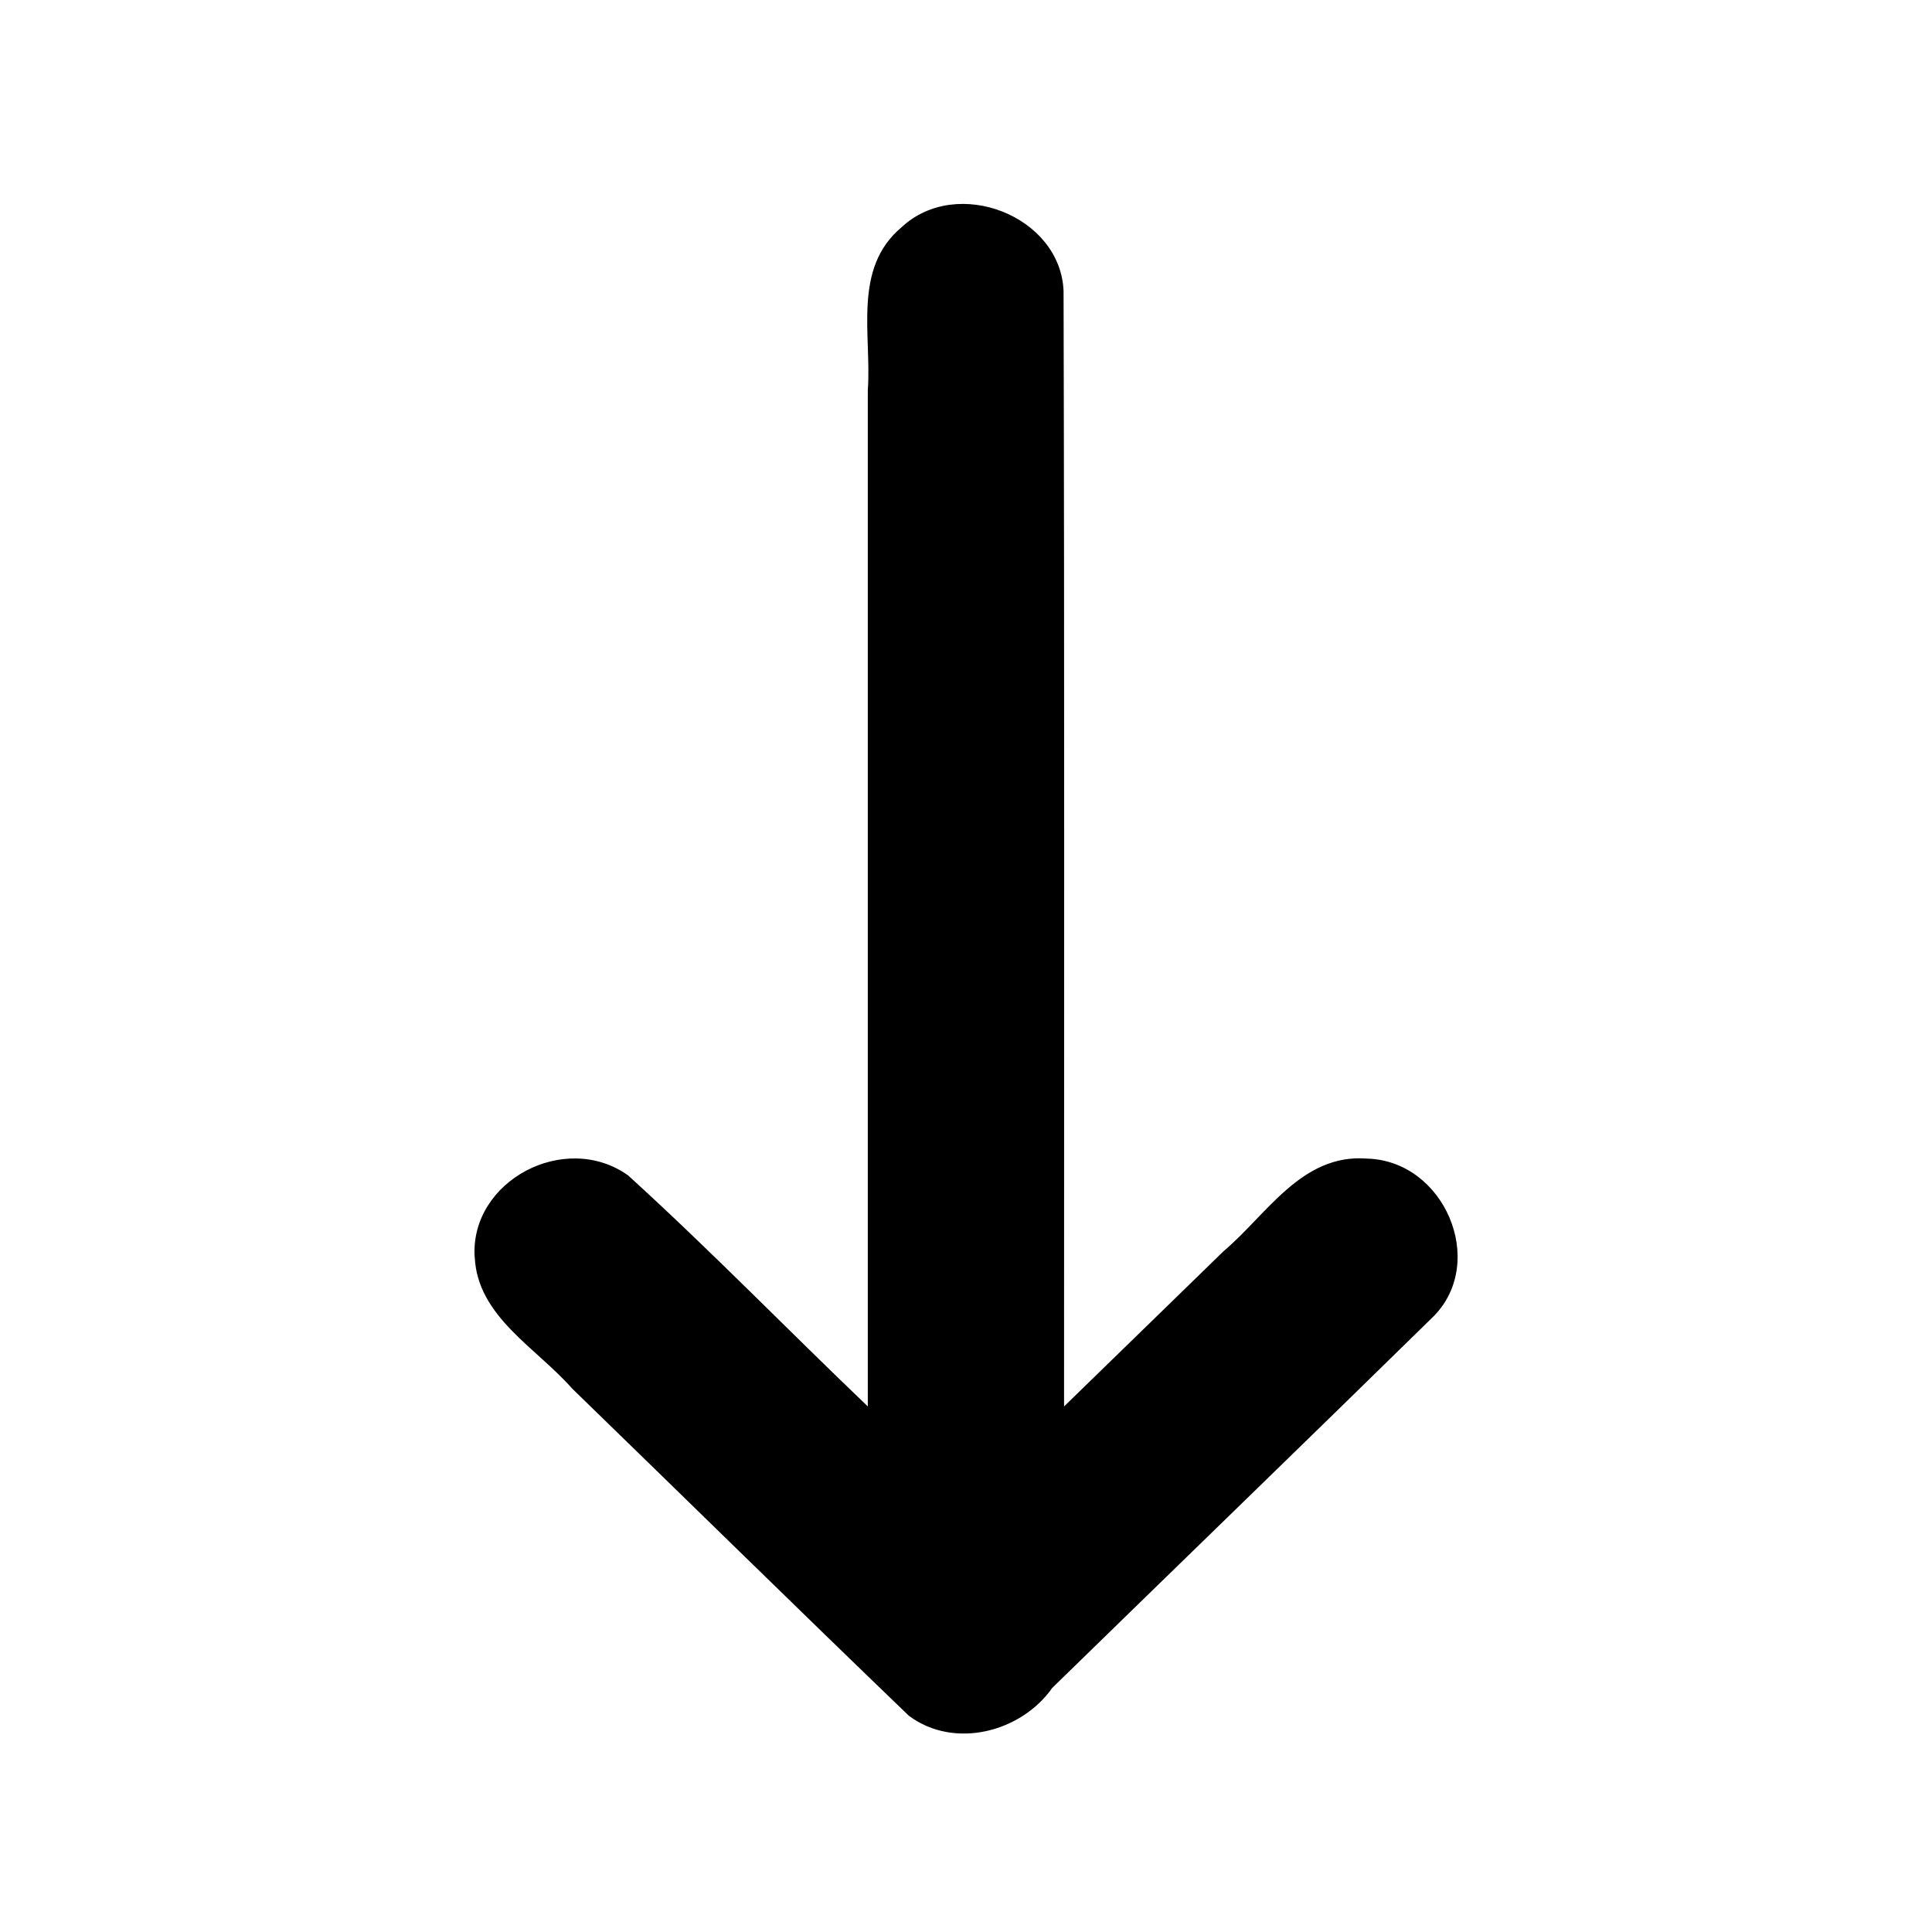
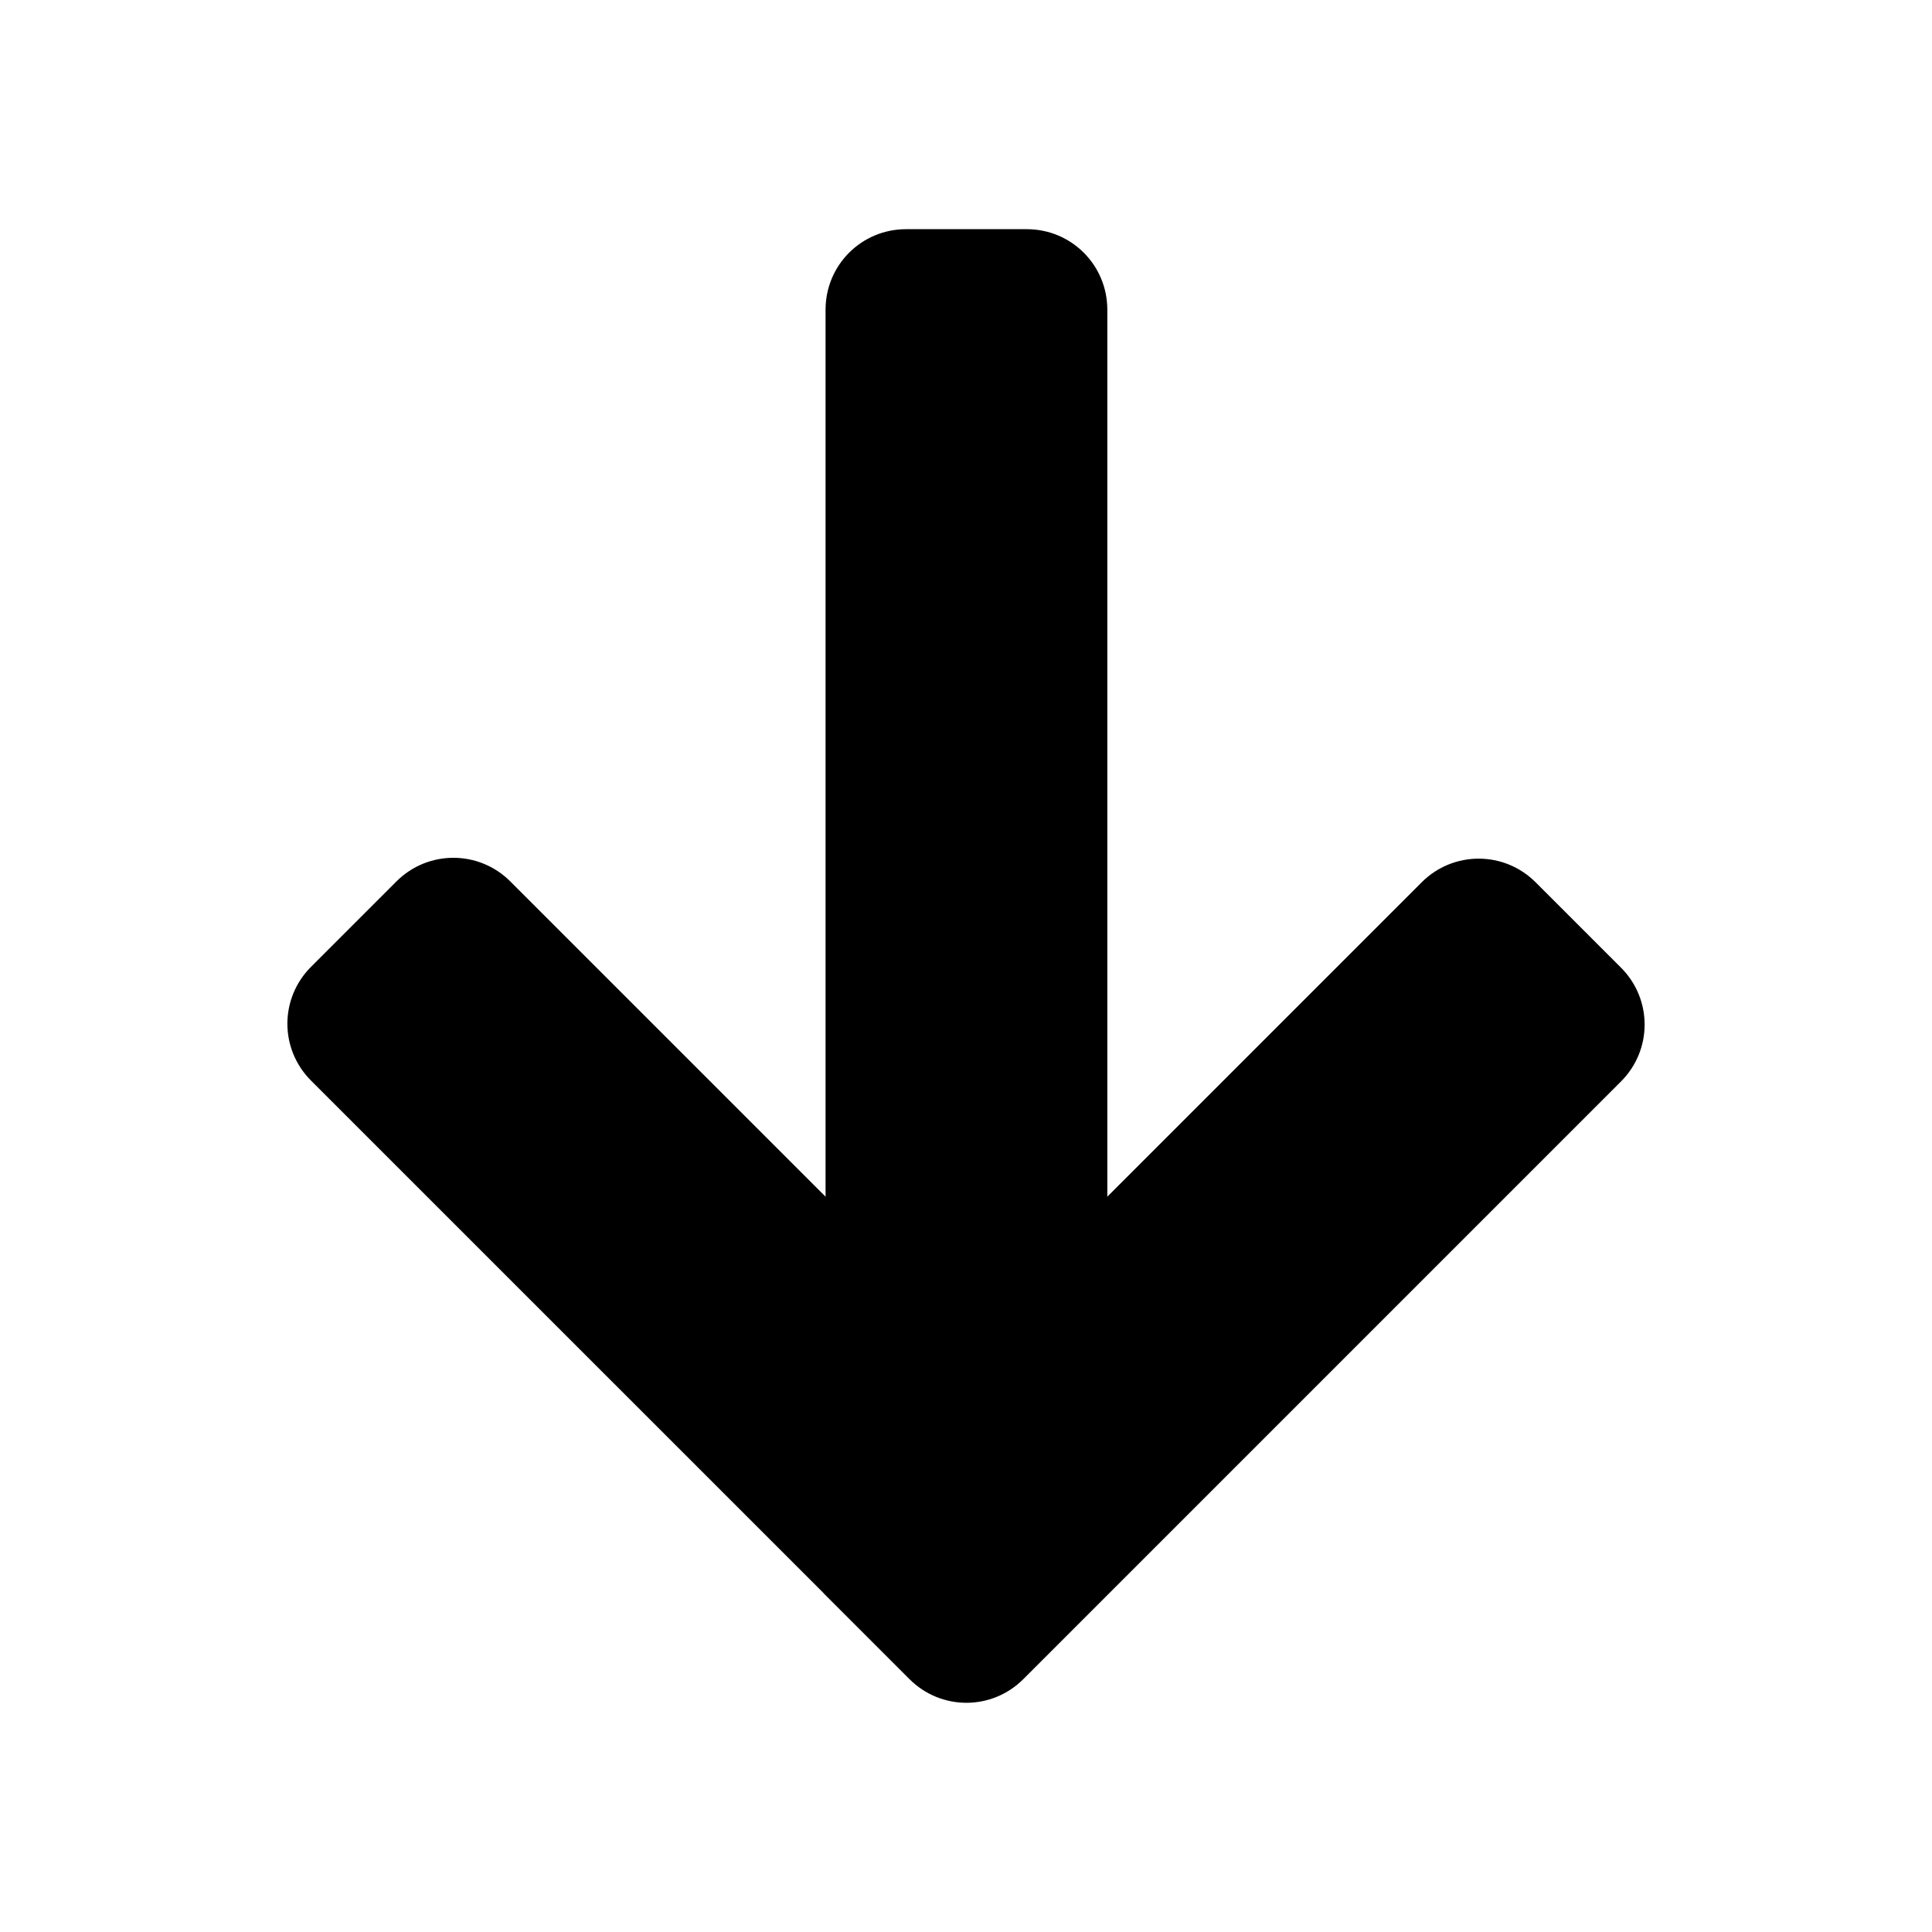
<svg xmlns="http://www.w3.org/2000/svg" height="48" width="48" version="1.1" viewBox="0 0 48 48">
-   <g transform="matrix(1.2181 0 0 1.1856 -5.2588 -1195.2)">
-     <g transform="matrix(0,-1,1,0,-1004.4,1052.4)">
-       <path style="color-rendering:auto;text-decoration-color:#000000;color:#000000;isolation:auto;mix-blend-mode:normal;shape-rendering:auto;solid-color:#000000;block-progression:tb;text-decoration-line:none;image-rendering:auto;white-space:normal;text-indent:0;text-transform:none;text-decoration-style:solid;fill:#000000" d="m17.961 1018.4c-1.247 0.056-1.898 1.254-2.757 1.988-2.283 2.29-4.584 4.569-6.855 6.866-0.713 0.93-0.342 2.292 0.583 2.925 2.602 2.596 5.192 5.203 7.801 7.792 1.146 1.077 3.249 0.201 3.291-1.372 0.108-1.332-1.173-2.041-1.937-2.922-1.086-1.086-2.171-2.171-3.257-3.257 7.79 0 15.581 0.01 23.372-0.01 1.572-0.057 2.428-2.169 1.339-3.304-0.865-1.006-2.261-0.607-3.418-0.689h-21.292c1.607-1.637 3.279-3.216 4.843-4.891 0.938-1.289-0.116-3.221-1.71-3.128z" />
-     </g>
-   </g>
+   <path style="fill-rule:evenodd;fill:#000000" d="m7.14 25.434c0 0.511 0.196 1.022 0.588 1.414l12.729 12.728c0.007 0.007 0.011 0.015 0.018 0.021l2.121 2.121c0.783 0.783 2.045 0.783 2.828 0l14.849-14.849c0.783-0.783 0.783-2.045 0-2.828l-2.121-2.121c-0.783-0.783-2.047-0.783-2.83 0l-7.811 7.811v-22.037c0-1.108-0.892-2-2-2h-3c-1.108 0-2 0.892-2 2v22.037l-7.832-7.832c-0.783-0.783-2.047-0.783-2.83 0l-2.121 2.121c-0.392 0.392-0.588 0.903-0.588 1.414z" />
</svg>
